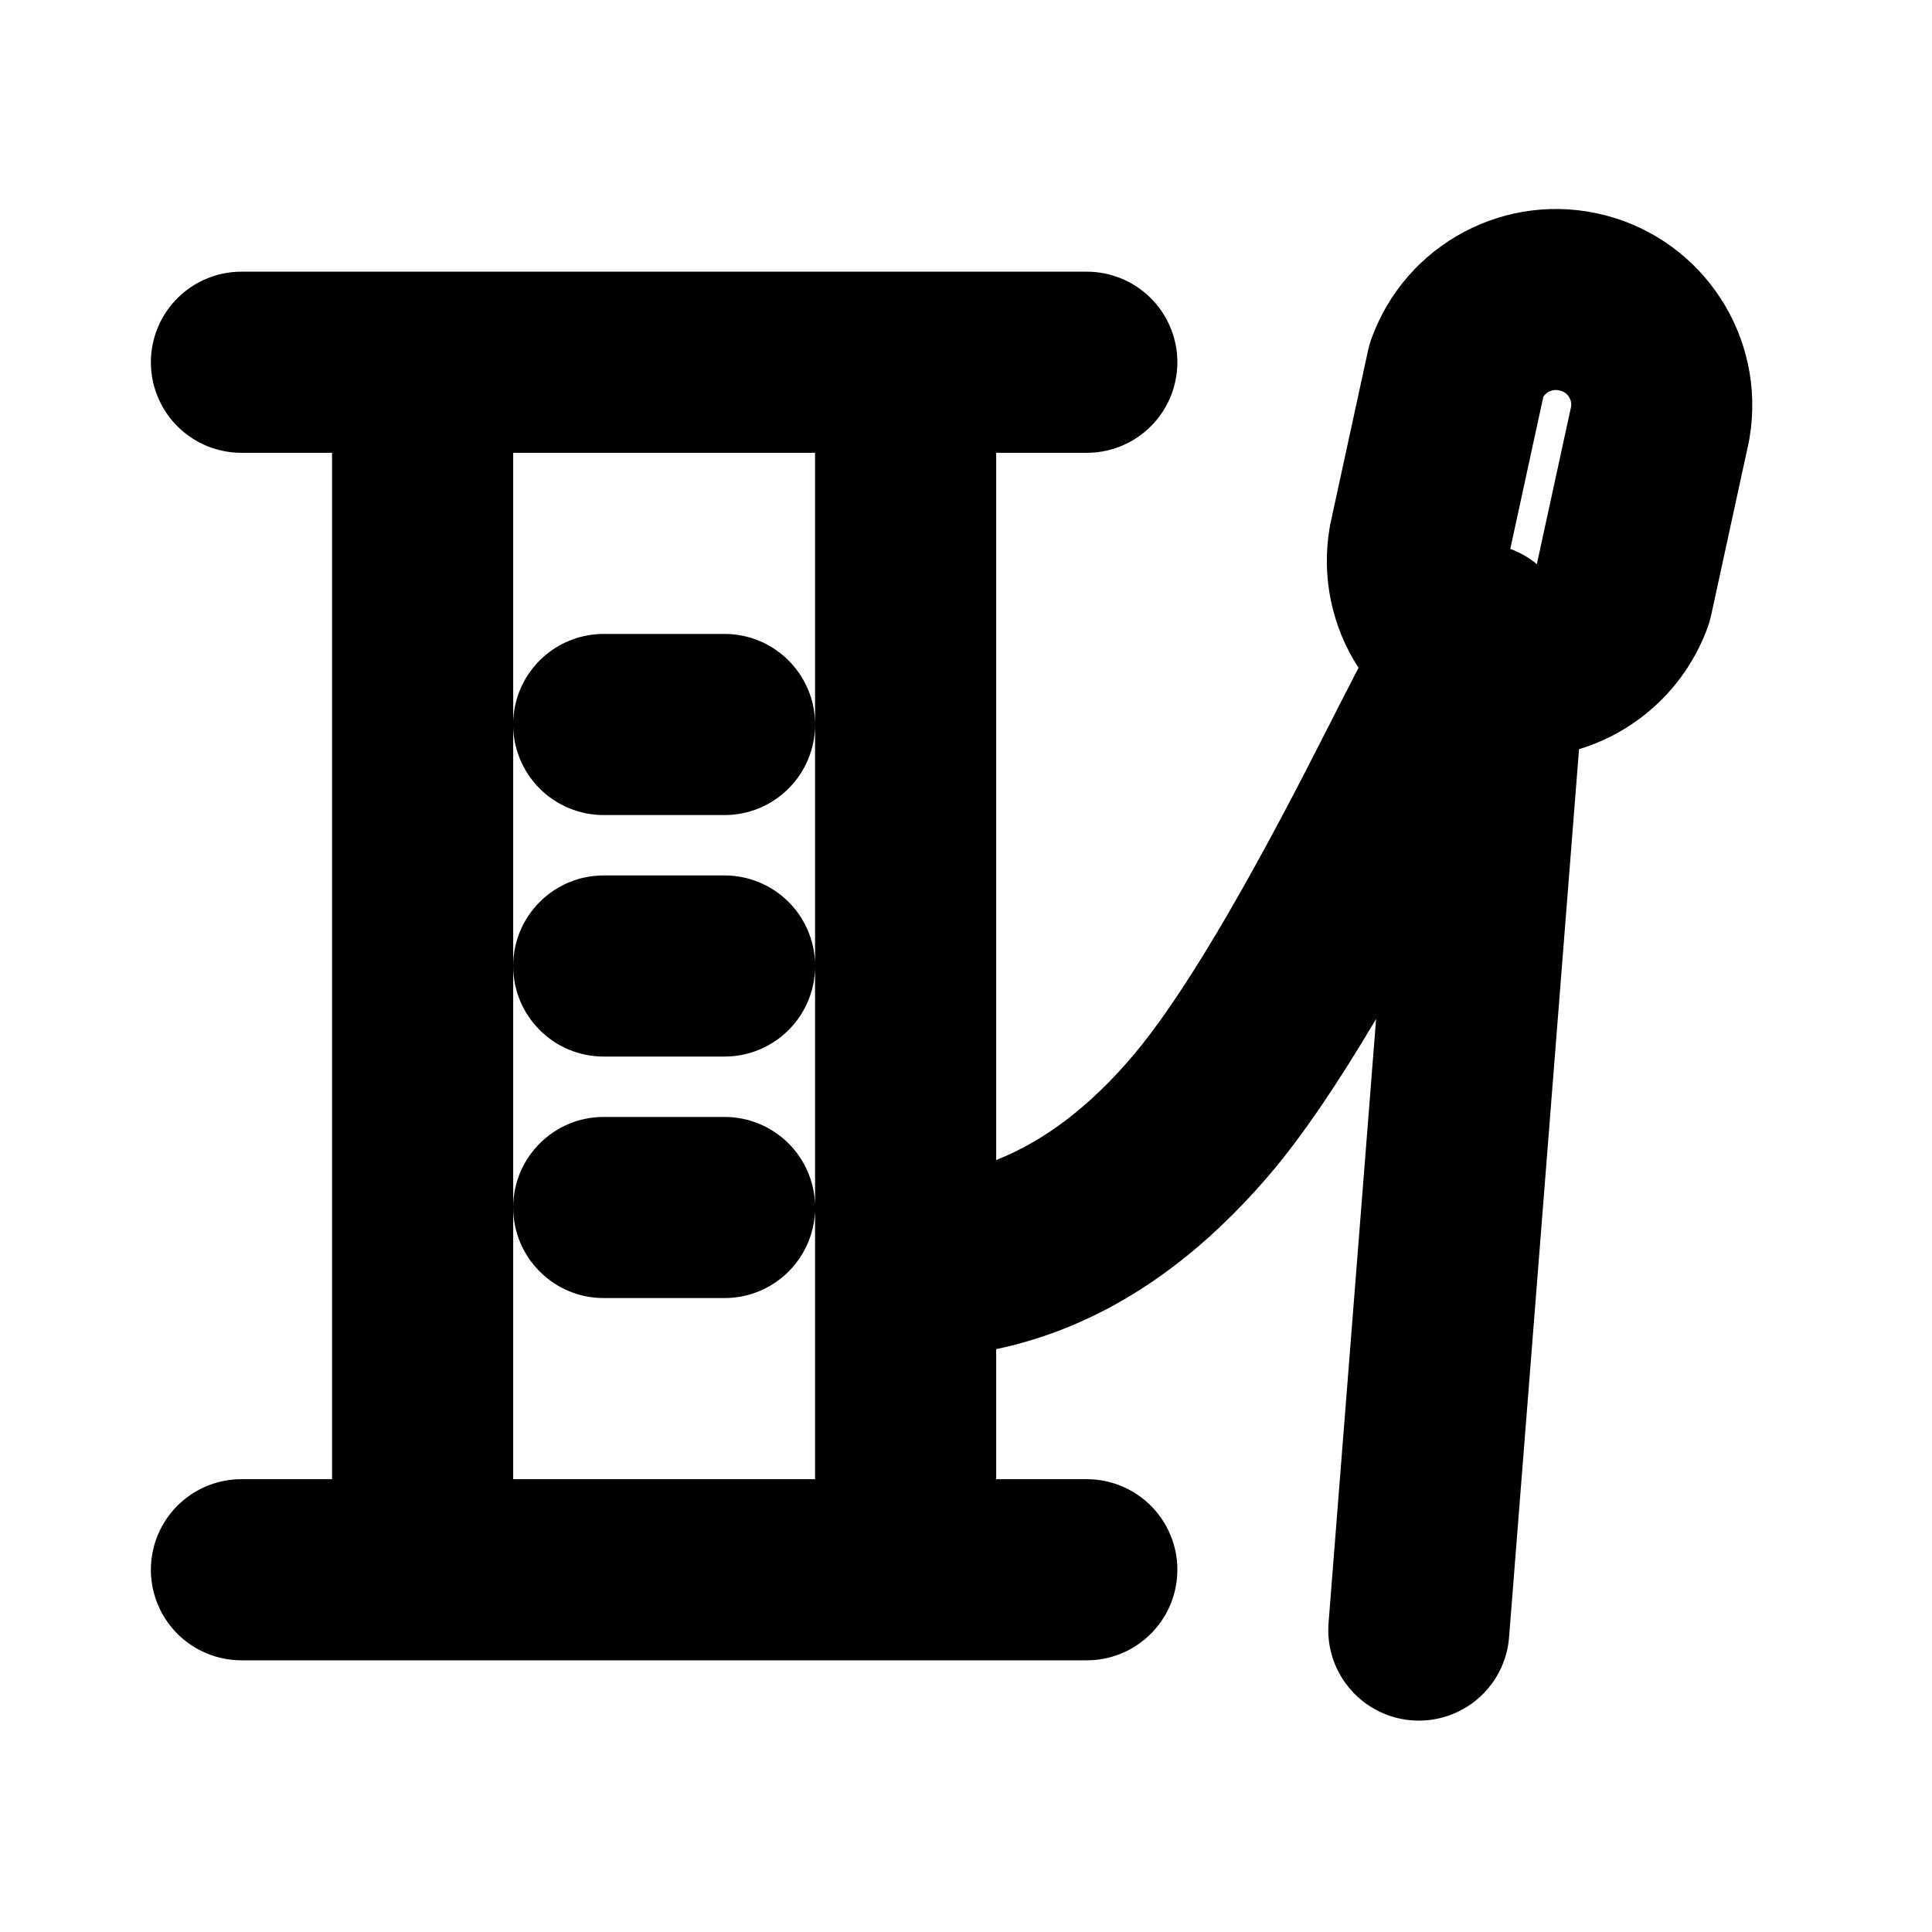
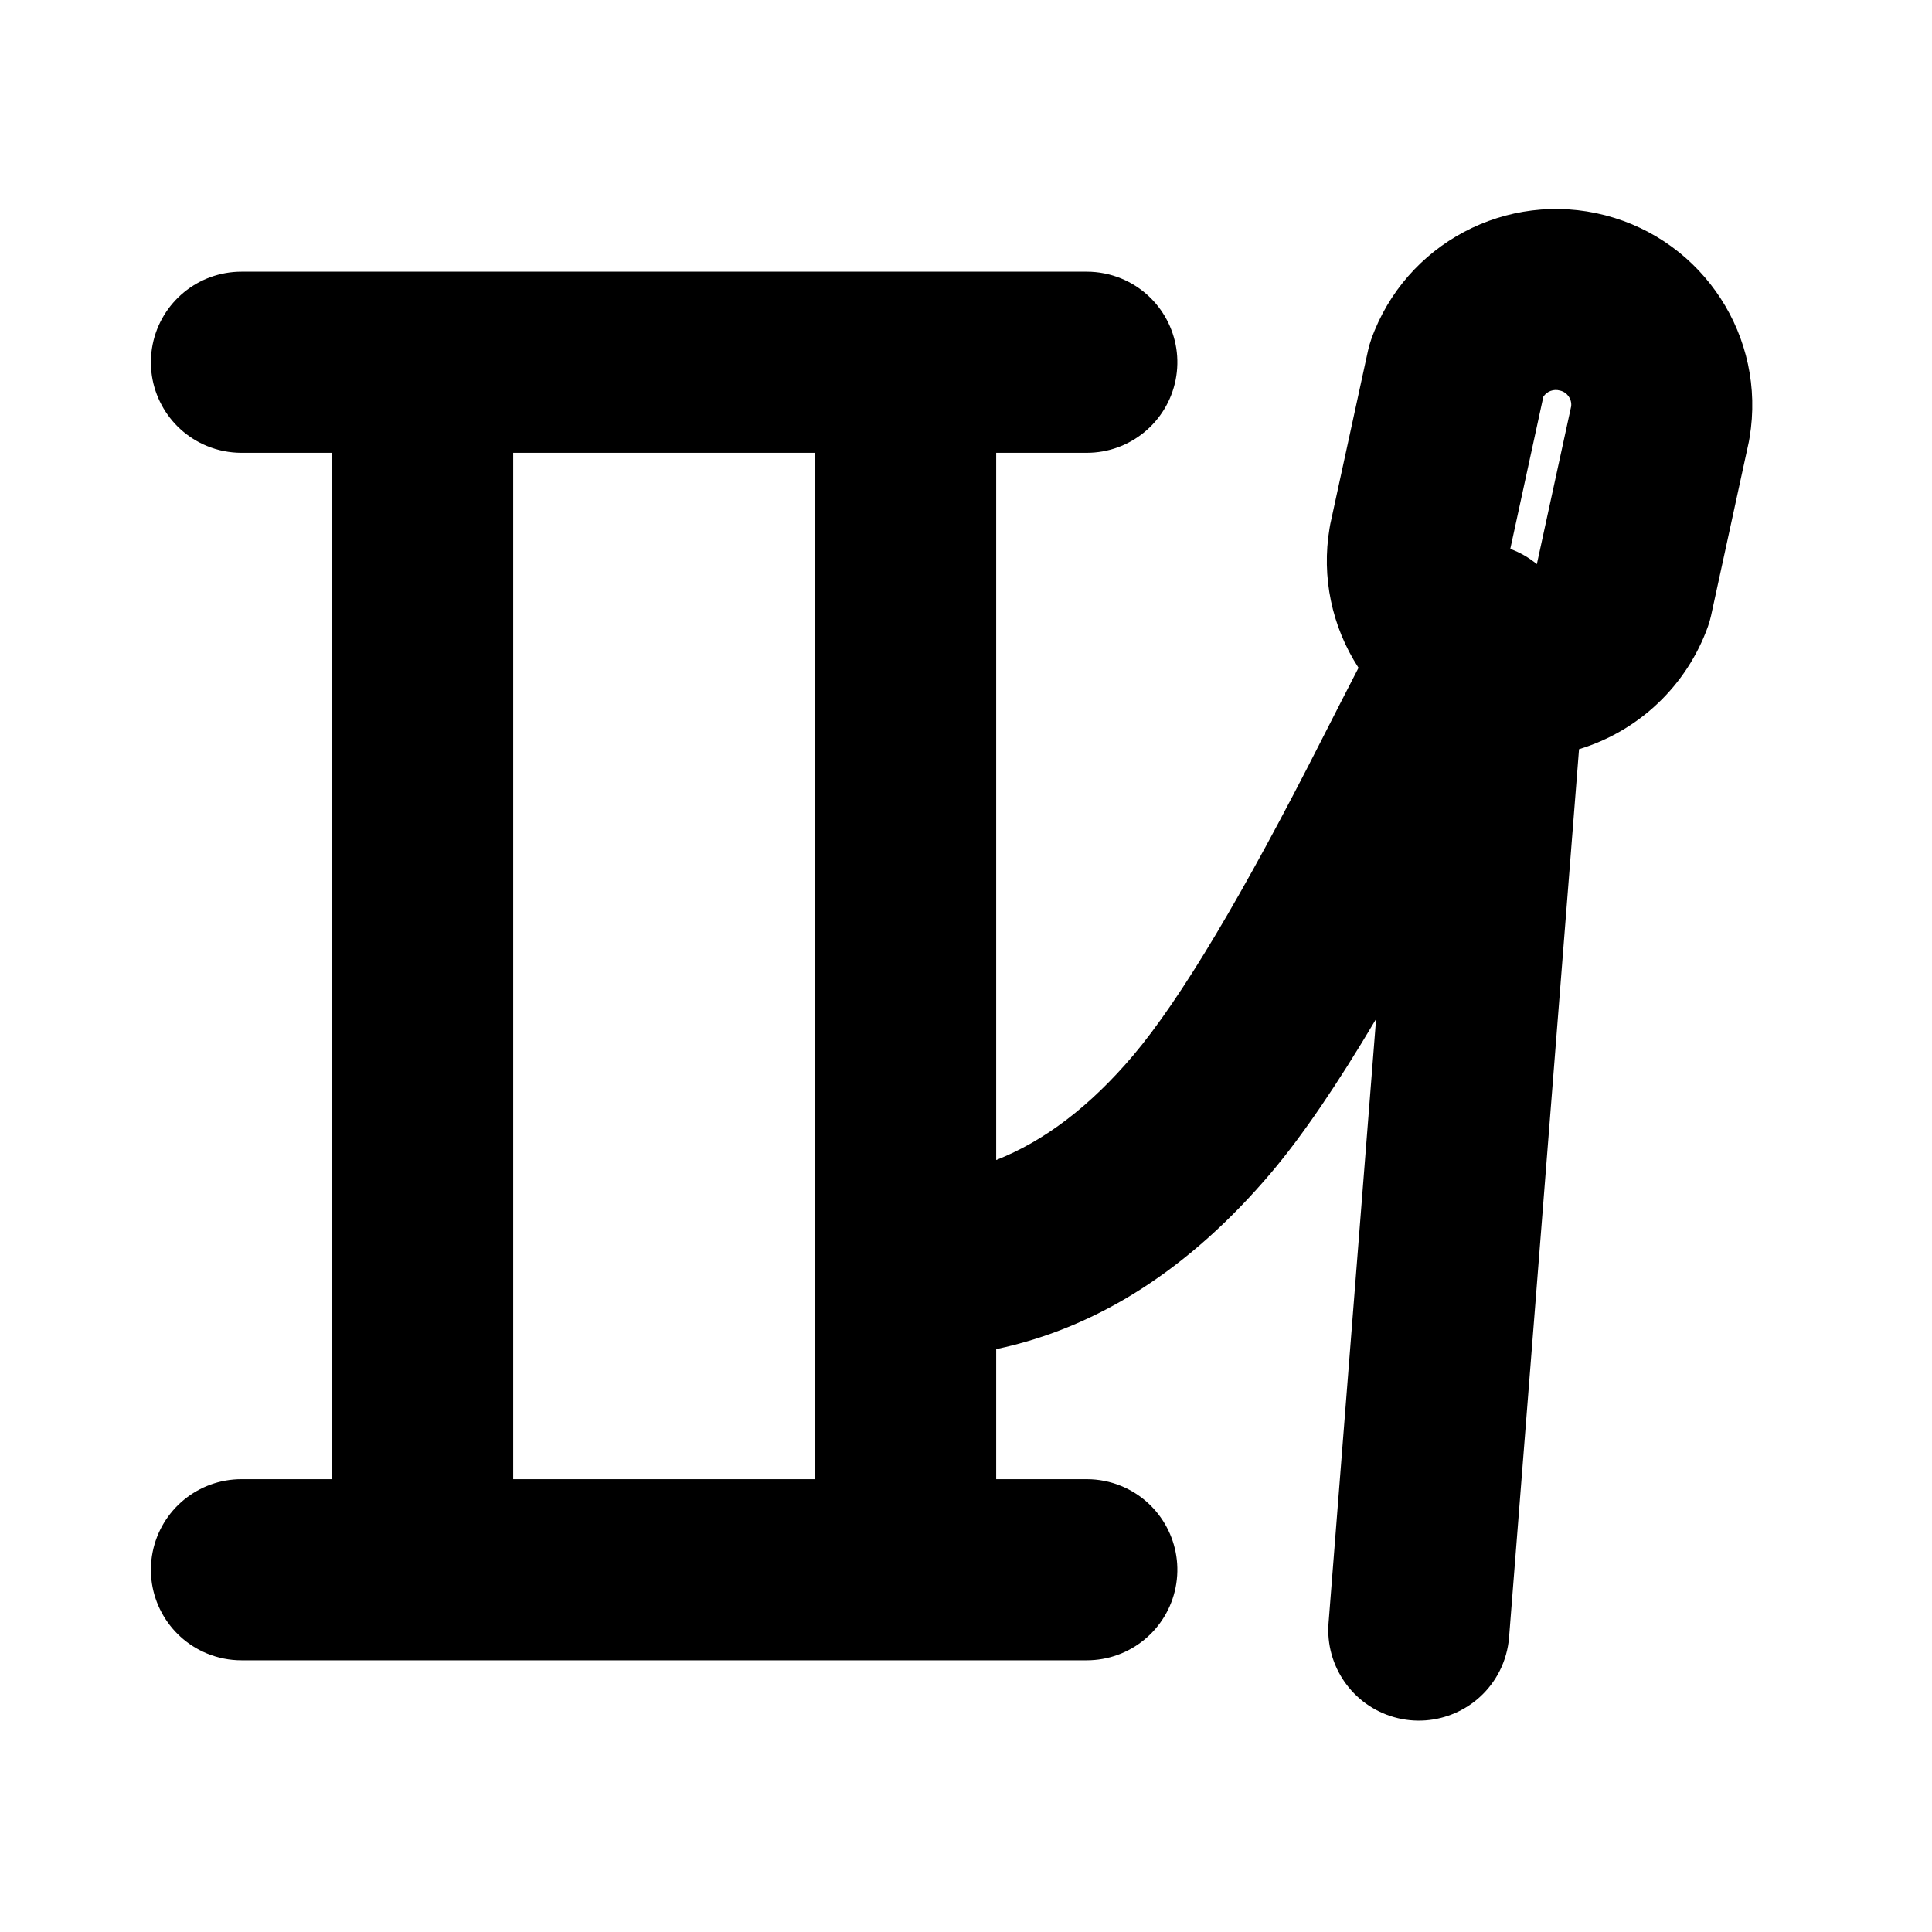
<svg xmlns="http://www.w3.org/2000/svg" viewBox="0 0 256 256" fill="currentColor">
-   <path d="M231.83 57.98A26 26 0 0 0 181.69 44.98A12 12 0 0 0 181.27 46.45L176.27 69.45A12.01 12.01 0 0 0 176.17 70.02A26 26 0 0 0 180 88.47L180.01 88.49Q177.84 92.69 175.15 97.98Q159.55 128.74 150.15 139.85Q141.62 149.92 132 153.71V60H144A12 12 0 0 0 148.59 36.91A12 12 0 0 0 144 36H32A12 12 0 0 0 27.41 59.09A12 12 0 0 0 32 60H44V196H32A12 12 0 0 0 27.41 219.09A12 12 0 0 0 32 220H144A12 12 0 0 0 148.59 196.91A12 12 0 0 0 144 196H132V178.77Q152.26 174.49 168.46 155.36Q174.56 148.15 182.34 135.02L176.04 215.06A12 12 0 0 0 198.69 221.45A12 12 0 0 0 199.96 216.94L209.23 99.27A26.23 26.23 0 0 0 226.31 83.02A12 12 0 0 0 226.73 81.55L231.73 58.55A12.01 12.01 0 0 0 231.83 57.98ZM200.12 72.73L204.5 52.57A1.97 1.97 0 0 1 206.69 51.75A1.92 1.92 0 0 1 208.19 53.83L203.64 74.75A12.04 12.04 0 0 0 200.12 72.73ZM68 196V60H108V196H68ZM68 160A12 12 0 0 0 80 172H96A12 12 0 0 0 100.59 148.91A12 12 0 0 0 96 148H80A12 12 0 0 0 68 160ZM68 128A12 12 0 0 0 80 140H96A12 12 0 0 0 100.59 116.91A12 12 0 0 0 96 116H80A12 12 0 0 0 68 128ZM108 96A12 12 0 0 0 96 84H80A12 12 0 0 0 75.41 107.09A12 12 0 0 0 80 108H96A12 12 0 0 0 108 96Z" />
+   <path d="M231.83 57.98A26 26 0 0 0 181.69 44.98A12 12 0 0 0 181.27 46.45L176.27 69.45A12.01 12.01 0 0 0 176.17 70.02A26 26 0 0 0 180 88.47L180.01 88.49Q177.84 92.69 175.15 97.98Q159.55 128.74 150.15 139.85Q141.62 149.92 132 153.71V60H144A12 12 0 0 0 148.59 36.91A12 12 0 0 0 144 36H32A12 12 0 0 0 27.41 59.09A12 12 0 0 0 32 60H44V196H32A12 12 0 0 0 27.41 219.09A12 12 0 0 0 32 220H144A12 12 0 0 0 148.59 196.91A12 12 0 0 0 144 196H132V178.77Q152.26 174.49 168.46 155.36Q174.56 148.15 182.34 135.02L176.04 215.06A12 12 0 0 0 198.69 221.45A12 12 0 0 0 199.96 216.94L209.23 99.27A26.23 26.23 0 0 0 226.31 83.02A12 12 0 0 0 226.73 81.55L231.73 58.55A12.01 12.01 0 0 0 231.83 57.98ZM200.12 72.73L204.5 52.57A1.97 1.97 0 0 1 206.69 51.75A1.92 1.92 0 0 1 208.19 53.83L203.64 74.75A12.04 12.04 0 0 0 200.12 72.73ZM68 196V60H108V196H68Z" />
</svg>
